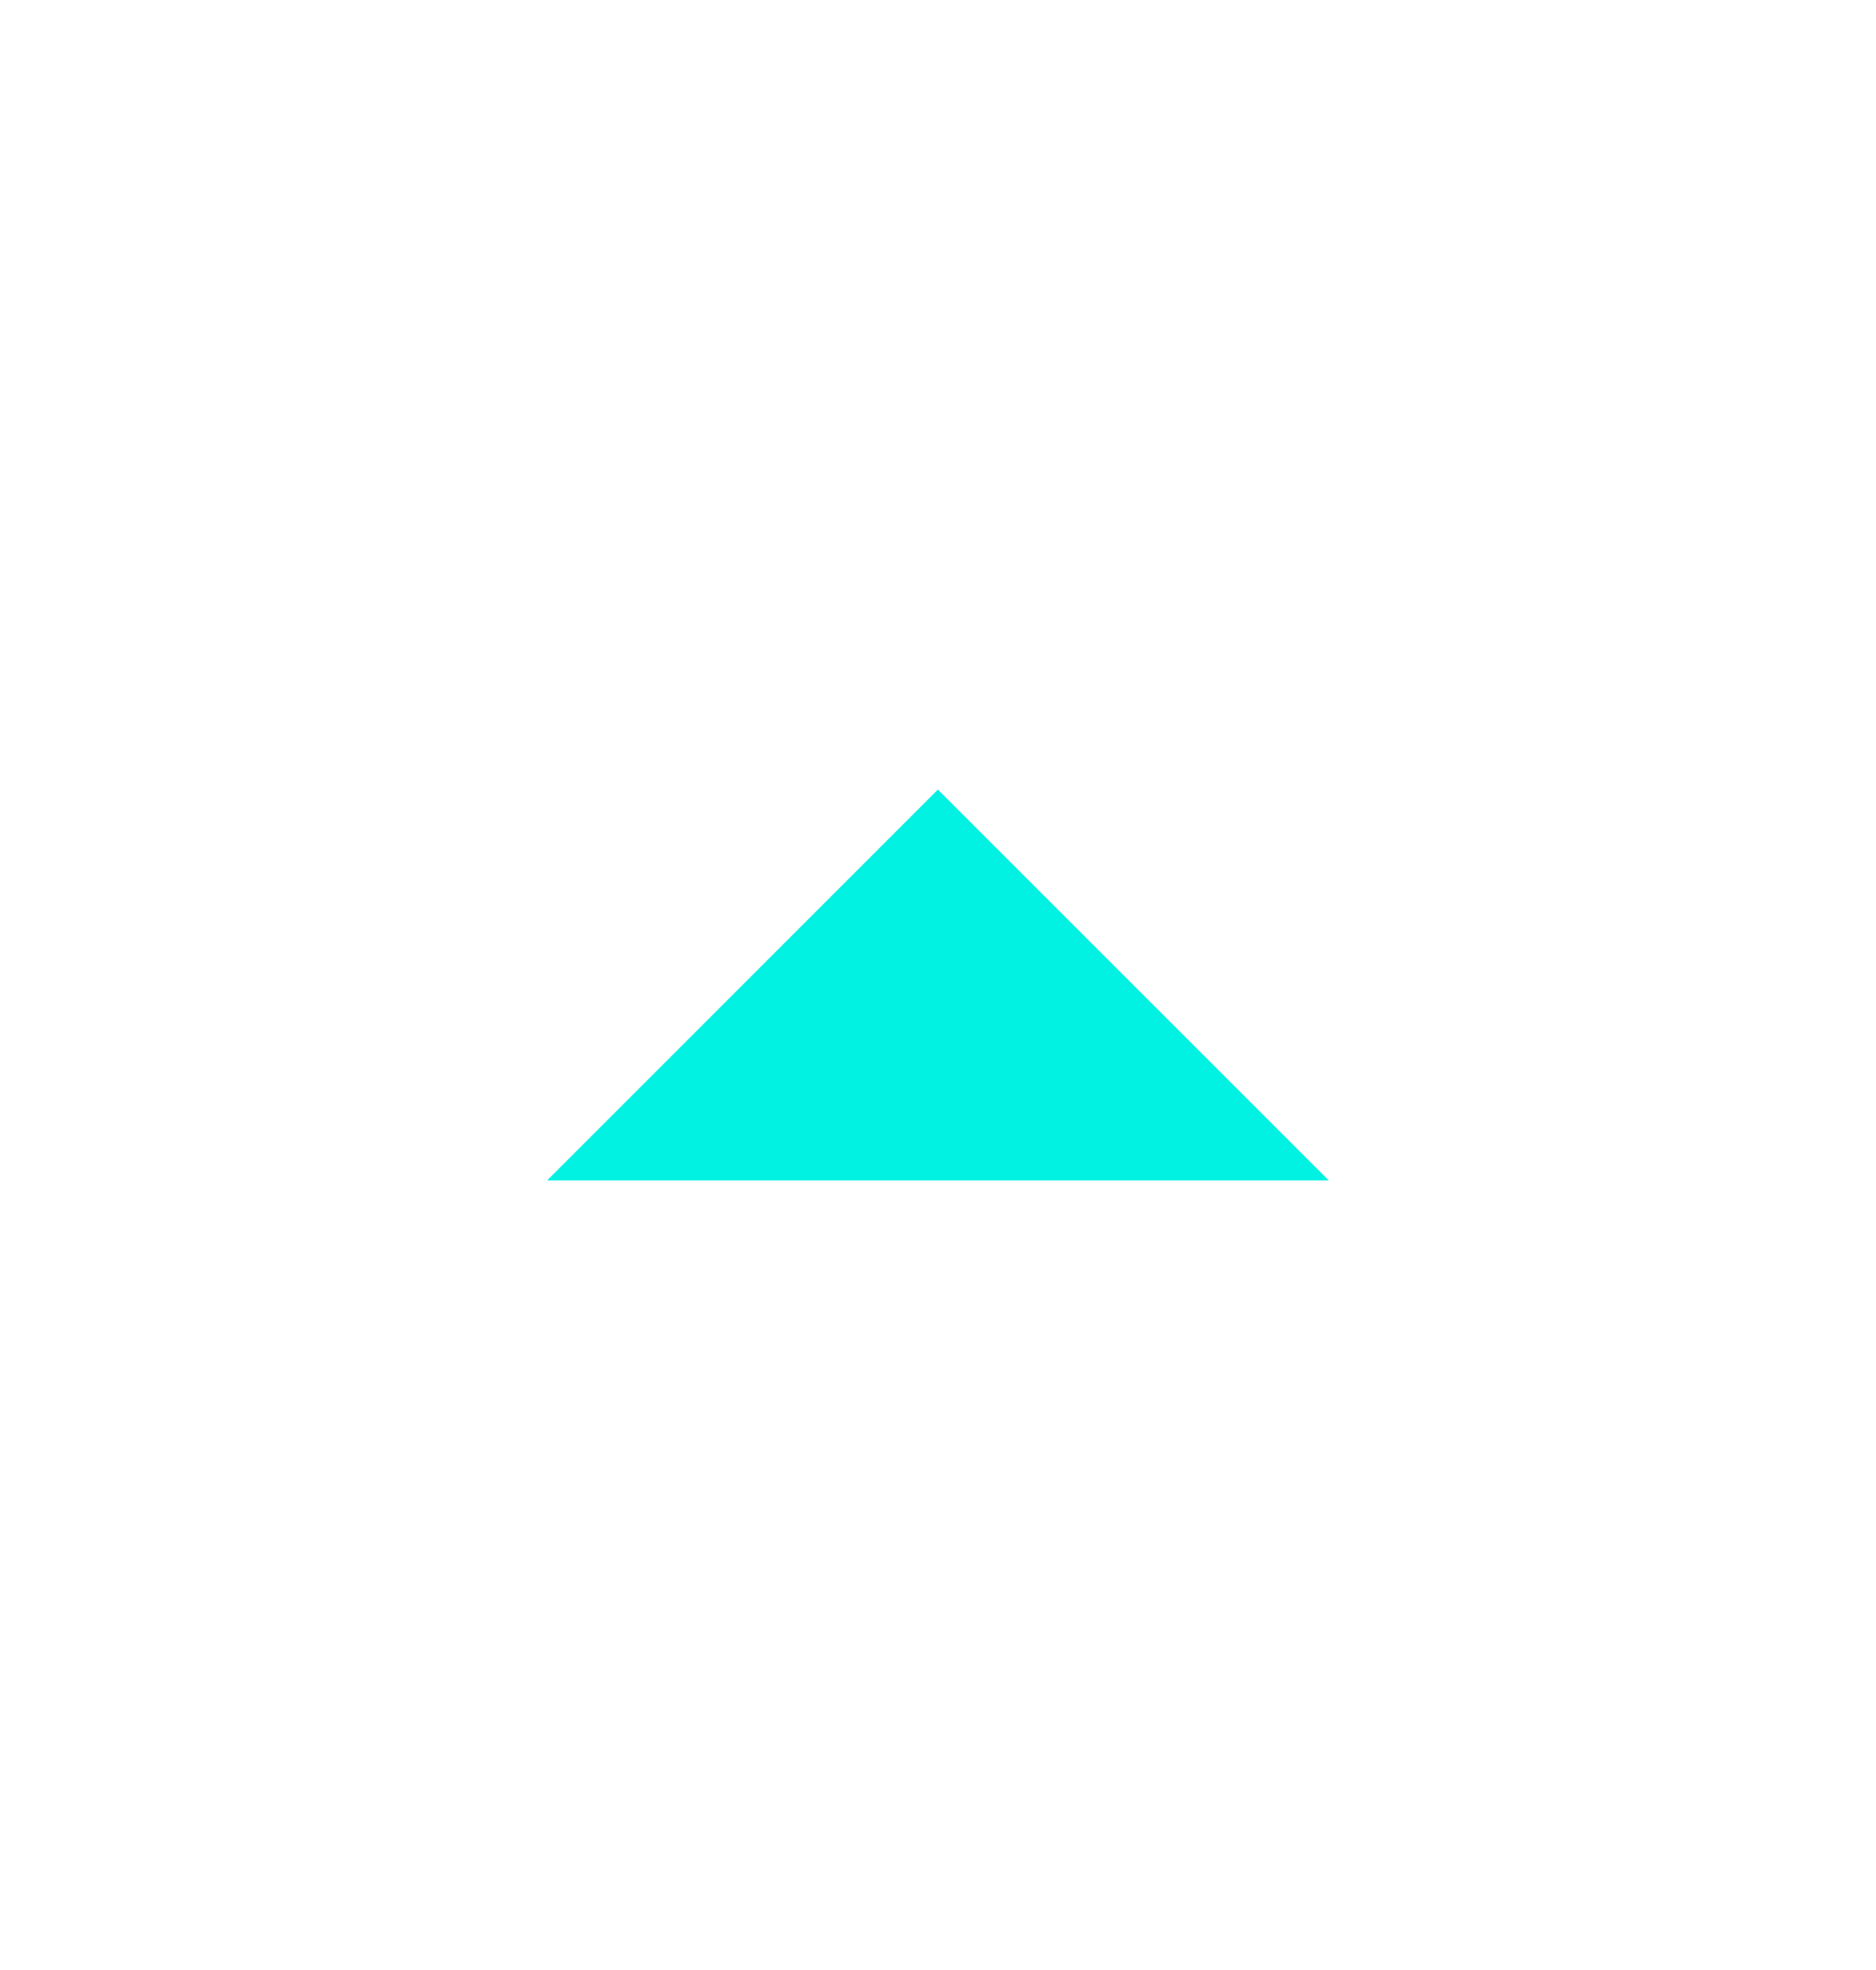
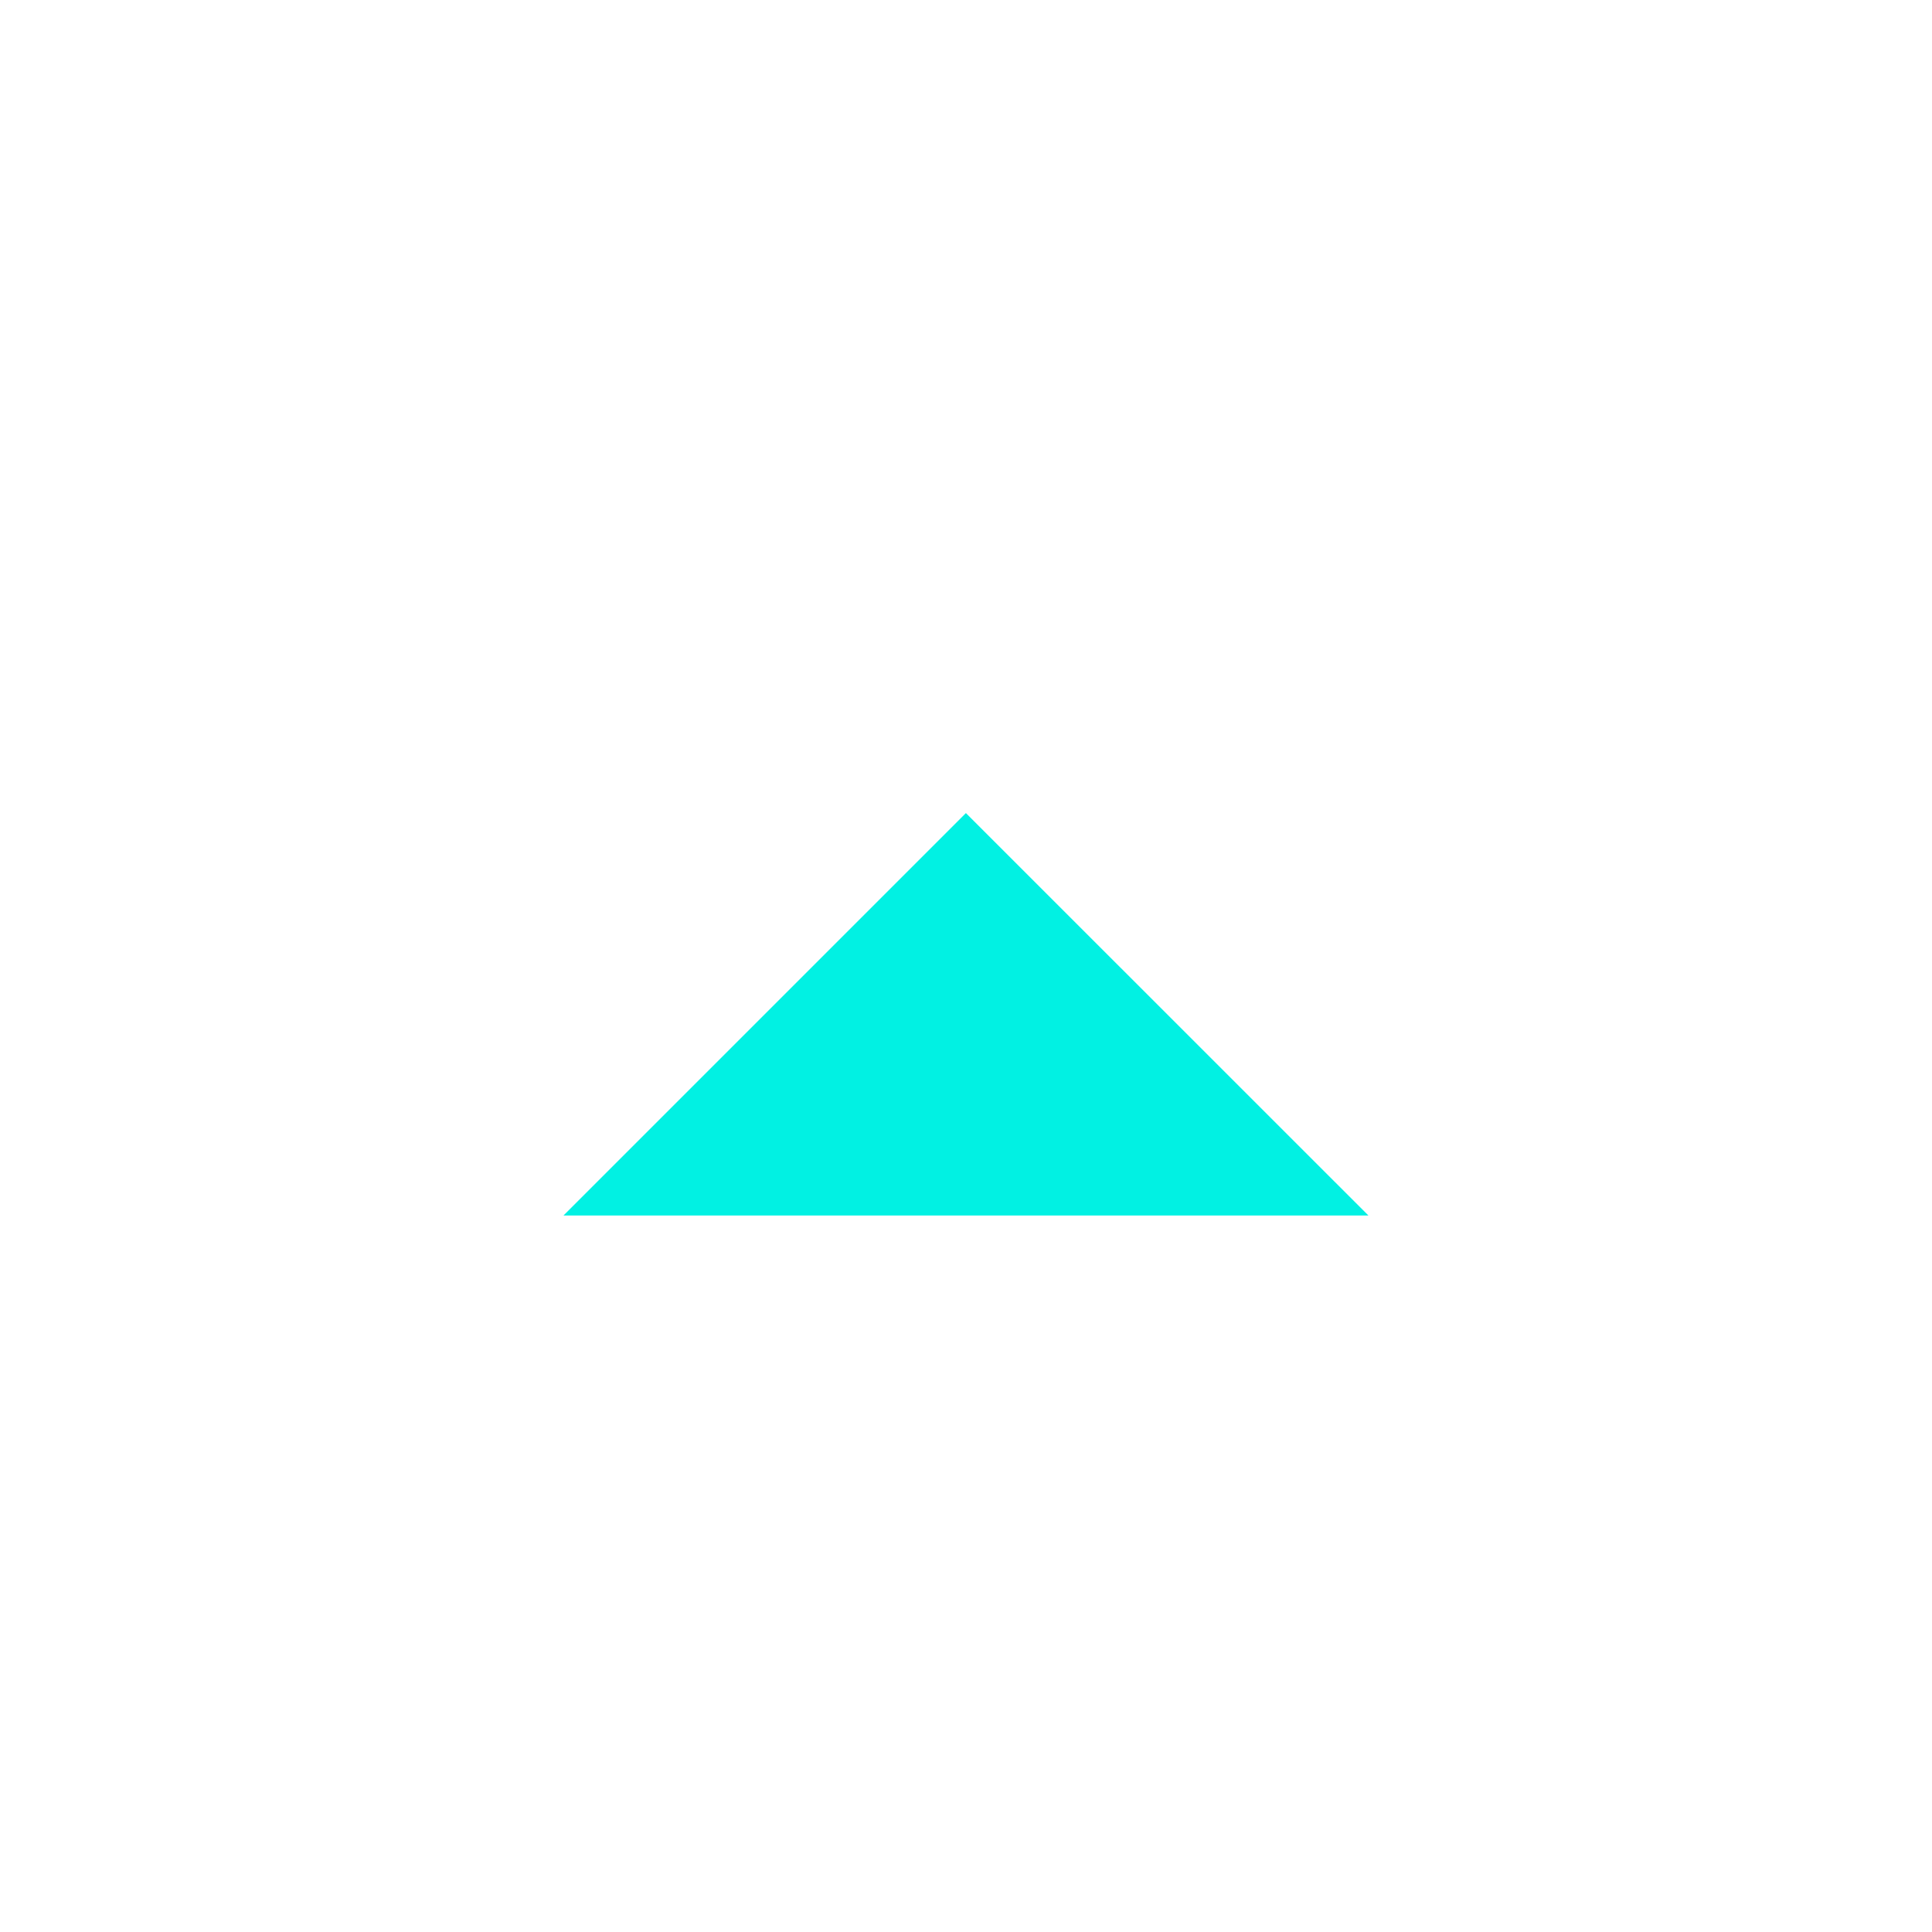
- <svg xmlns="http://www.w3.org/2000/svg" width="20" height="21" viewBox="0 0 20 21" fill="none">
+ <svg xmlns="http://www.w3.org/2000/svg" width="20" height="20" viewBox="0 0 20 20" fill="none">
  <path d="M9.999 8.417L5.833 12.583H14.166L9.999 8.417Z" fill="#01F1E3" style="fill:#01F1E3;fill:color(display-p3 0.004 0.945 0.89);fill-opacity:1;" />
</svg>
